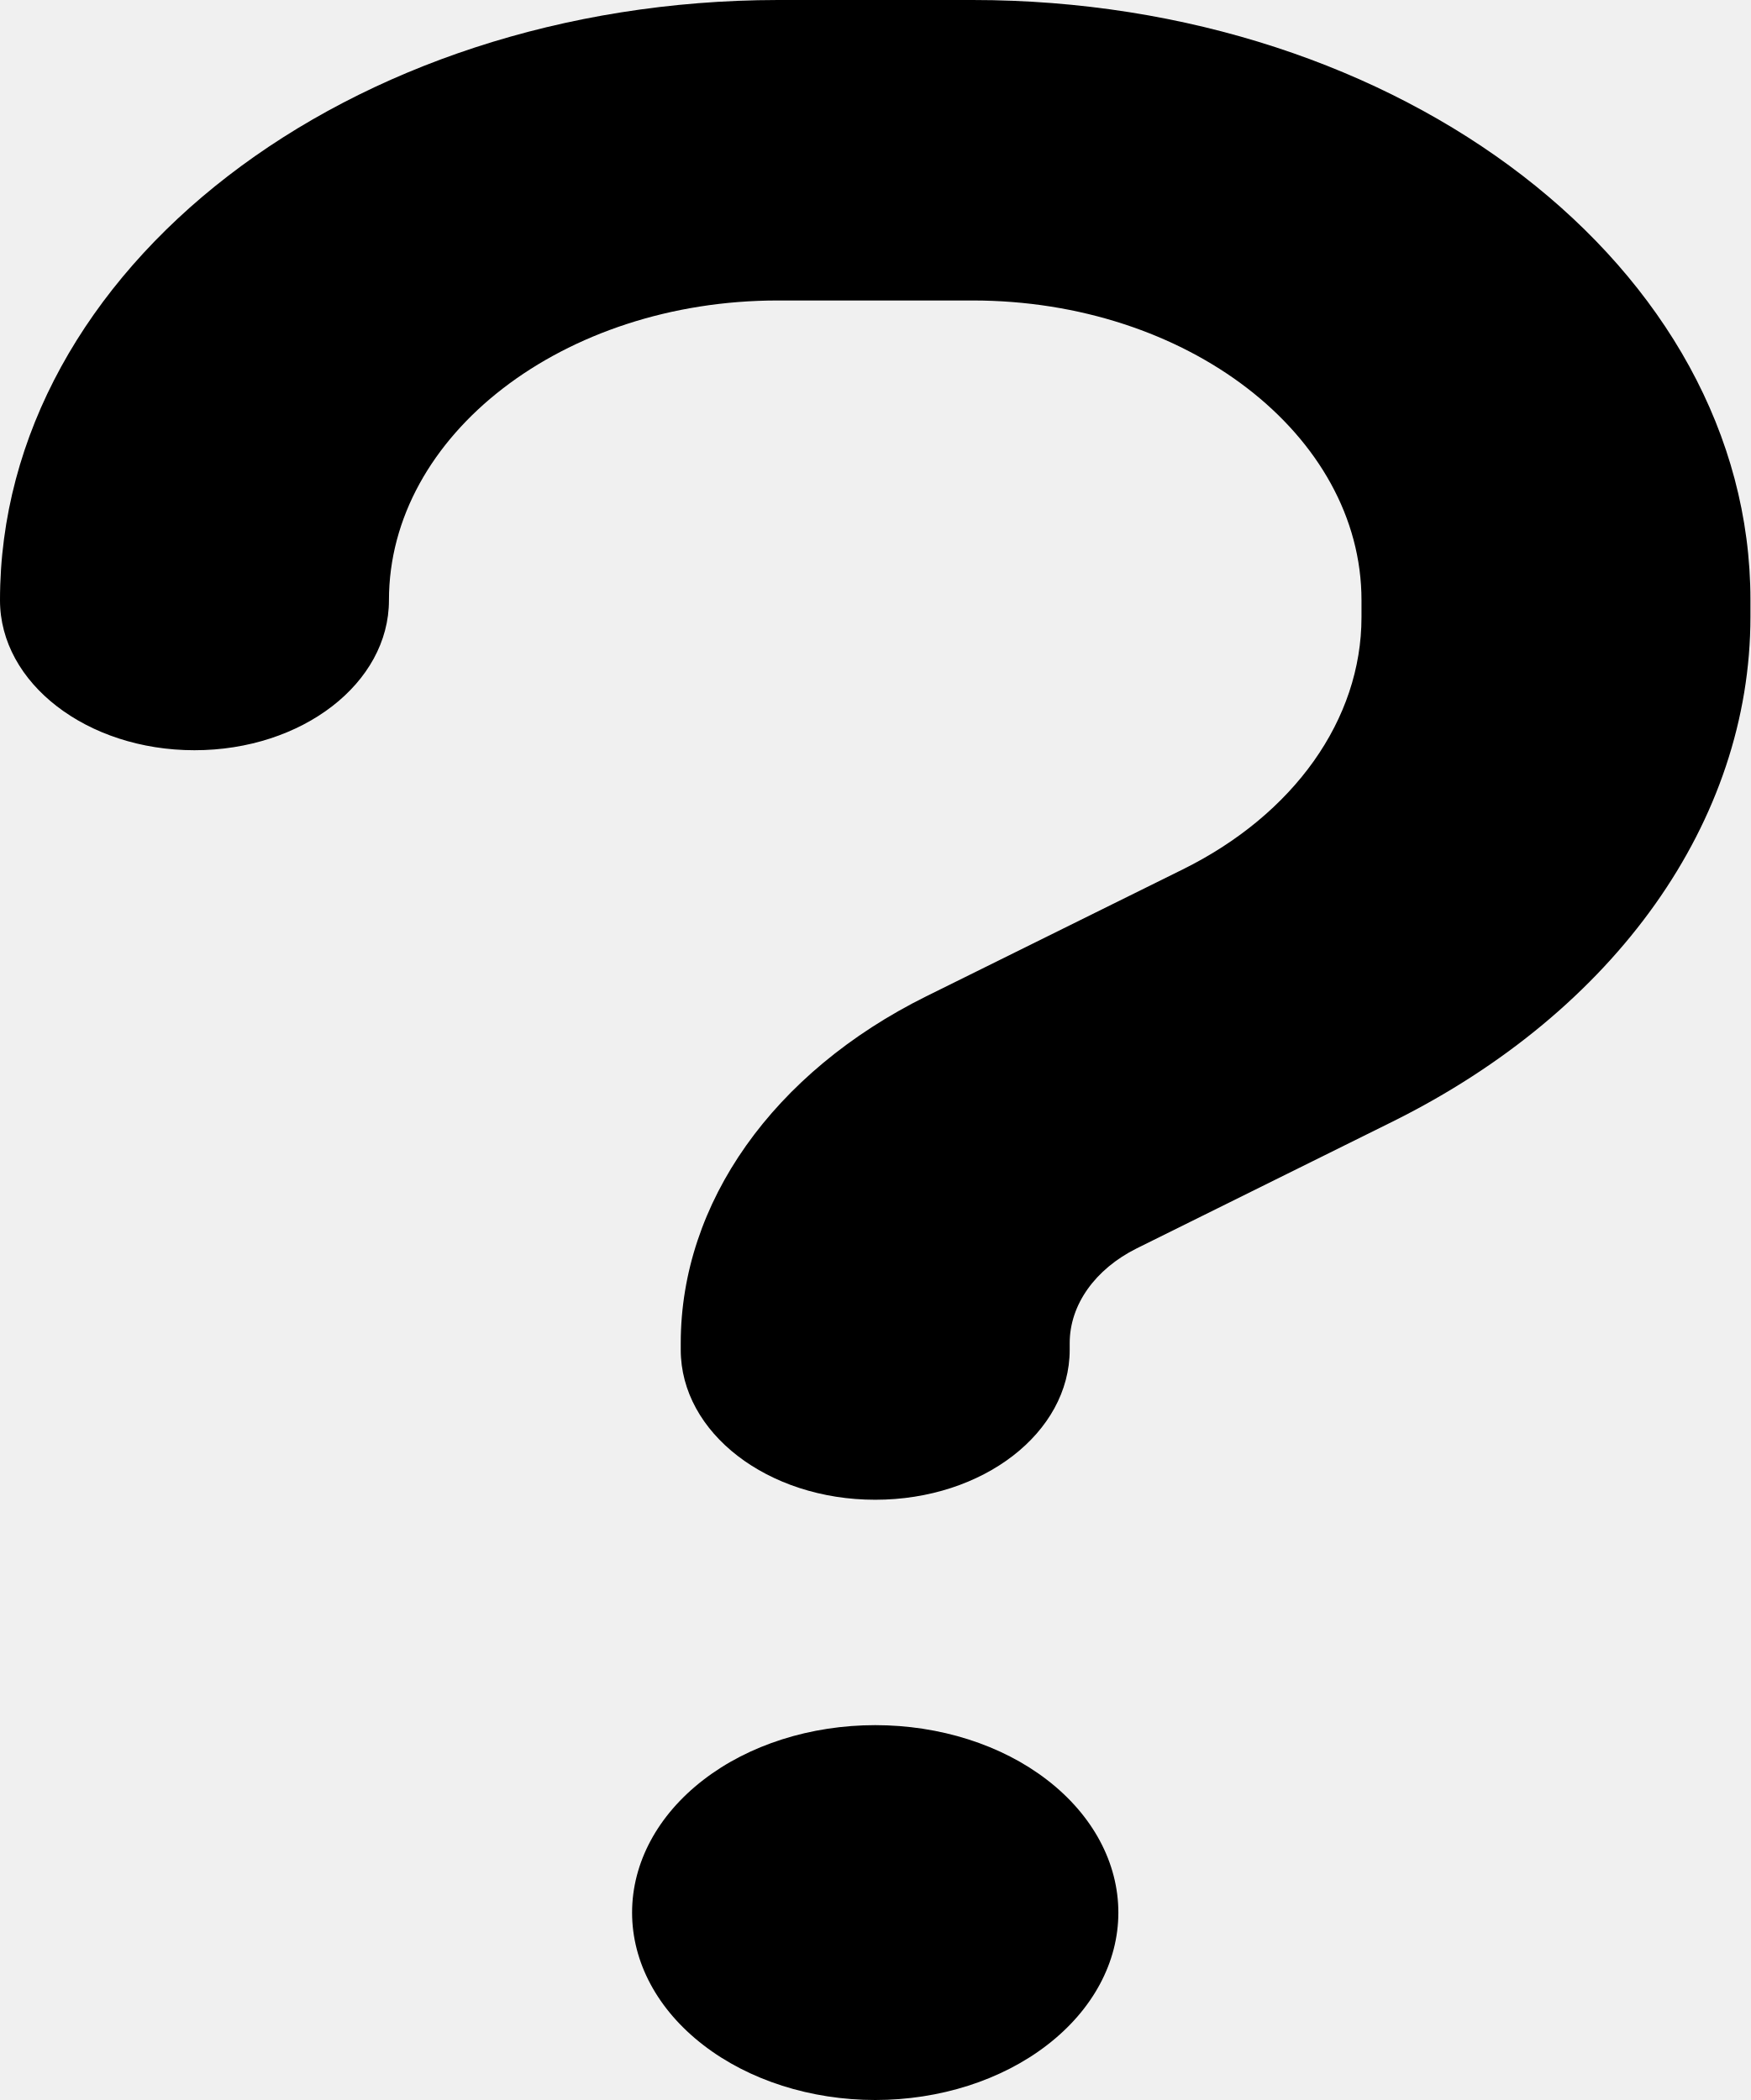
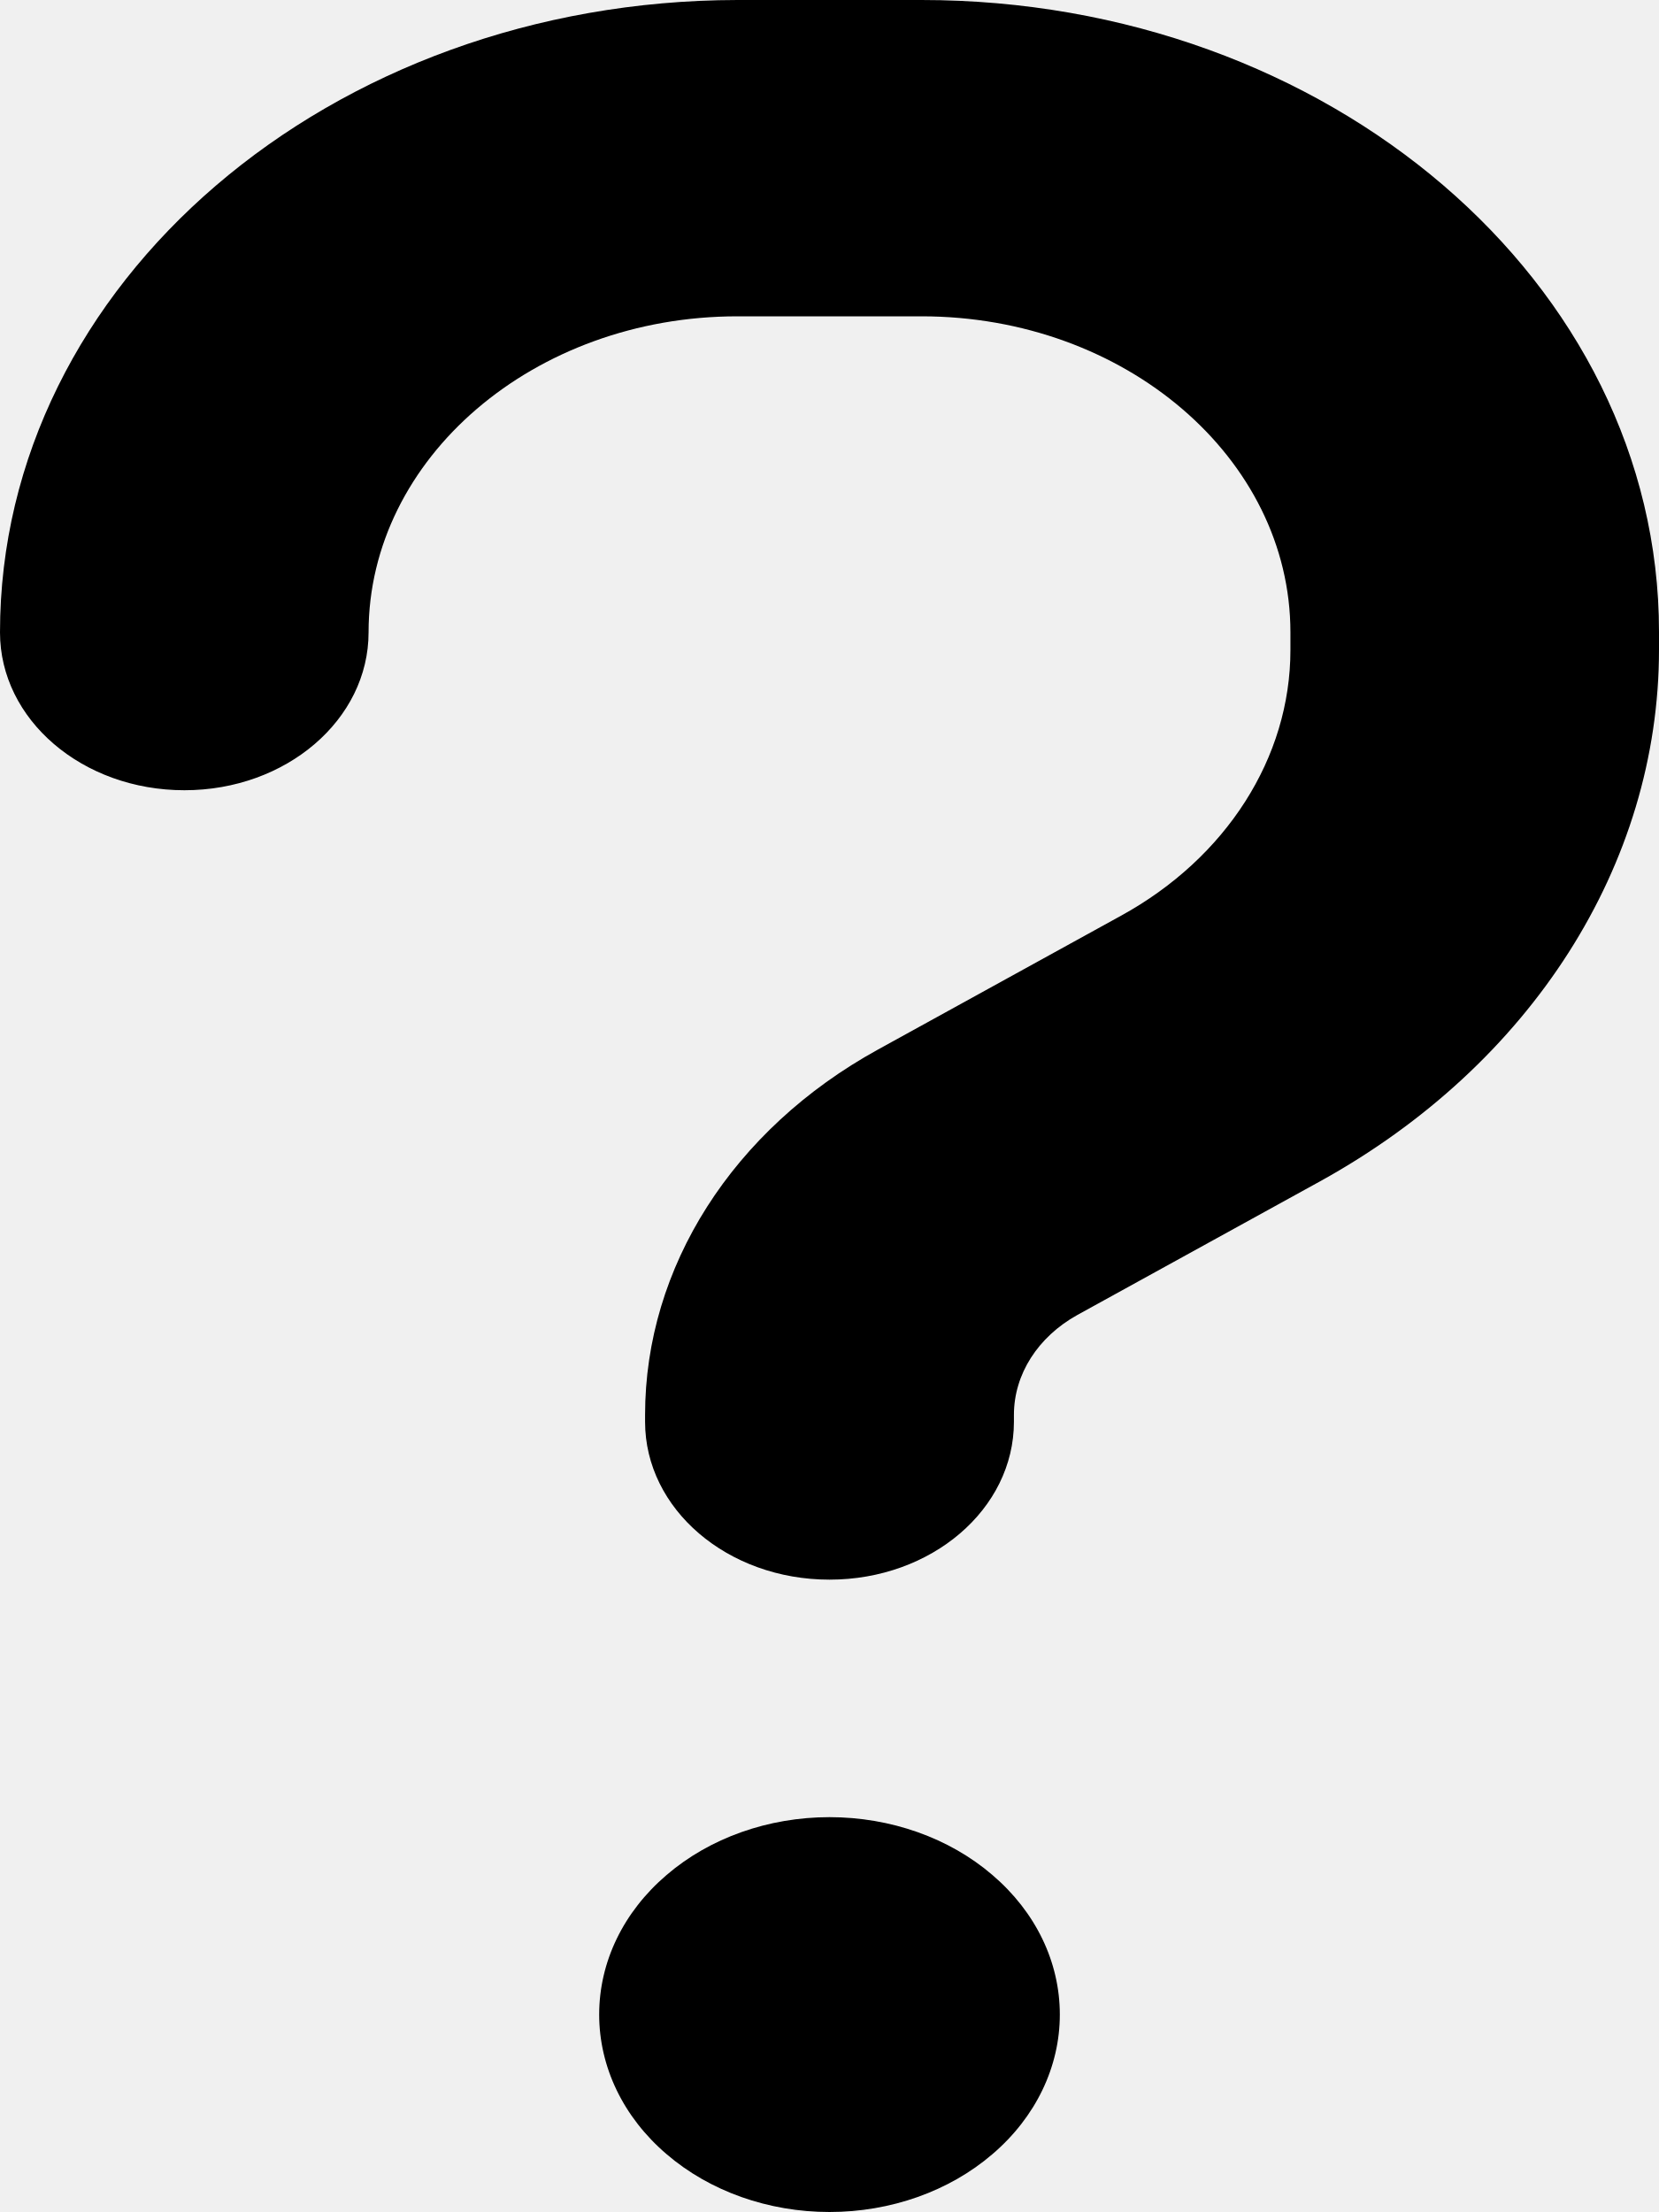
- <svg xmlns="http://www.w3.org/2000/svg" width="10" height="12" viewBox="0 0 10 12" fill="none">
-   <path d="M2.222 3.43C2.222 2.485 3.219 1.717 4.444 1.717H5.556C6.781 1.717 7.778 2.485 7.778 3.43V3.527C7.778 4.111 7.392 4.654 6.757 4.968L5.292 5.693C4.417 6.127 3.889 6.874 3.889 7.675V7.713C3.889 8.187 4.385 8.57 5 8.57C5.615 8.57 6.111 8.187 6.111 7.713V7.675C6.111 7.455 6.257 7.252 6.493 7.134L7.958 6.408C9.229 5.776 10 4.692 10 3.524V3.428C10 1.534 8.01 0 5.556 0H4.444C1.99 0.003 0 1.537 0 3.43C0 3.904 0.497 4.287 1.111 4.287C1.726 4.287 2.222 3.904 2.222 3.43ZM5 12C5.368 12 5.722 11.887 5.982 11.686C6.243 11.485 6.389 11.213 6.389 10.929C6.389 10.645 6.243 10.372 5.982 10.171C5.722 9.97 5.368 9.858 5 9.858C4.632 9.858 4.278 9.97 4.018 10.171C3.757 10.372 3.611 10.645 3.611 10.929C3.611 11.213 3.757 11.485 4.018 11.686C4.278 11.887 4.632 12 5 12Z" fill="black" />
+ <svg xmlns="http://www.w3.org/2000/svg" width="6" height="8" viewBox="0 0 6 8" fill="none">
+   <g clip-path="url(#clip0_1965_1163)">
+     <path d="M1.333 2.287C1.333 1.657 1.931 1.144 2.667 1.144H3.333C4.069 1.144 4.667 1.657 4.667 2.287V2.351C4.667 2.74 4.435 3.103 4.054 3.312L3.175 3.796C2.65 4.085 2.333 4.583 2.333 5.117V5.142C2.333 5.458 2.631 5.713 3 5.713C3.369 5.713 3.667 5.458 3.667 5.142V5.117C3.667 4.97 3.754 4.835 3.896 4.756L4.775 4.272C5.537 3.851 6 3.128 6 2.349V2.285C6 1.023 4.806 0 3.333 0H2.667C1.194 0.002 0 1.025 0 2.287C0 2.603 0.298 2.858 0.667 2.858C1.035 2.858 1.333 2.603 1.333 2.287ZM3 8C3.221 8 3.433 7.925 3.589 7.791C3.746 7.657 3.833 7.475 3.833 7.286C3.833 7.096 3.746 6.915 3.589 6.781C3.433 6.647 3.221 6.572 3 6.572C2.779 6.572 2.567 6.647 2.411 6.781C2.254 6.915 2.167 7.096 2.167 7.286C2.167 7.475 2.254 7.657 2.411 7.791C2.567 7.925 2.779 8 3 8Z" fill="black" />
+   </g>
+   <defs>
+     <clipPath id="clip0_1965_1163">
+       <rect width="6" height="8" fill="white" />
+     </clipPath>
+   </defs>
</svg>
